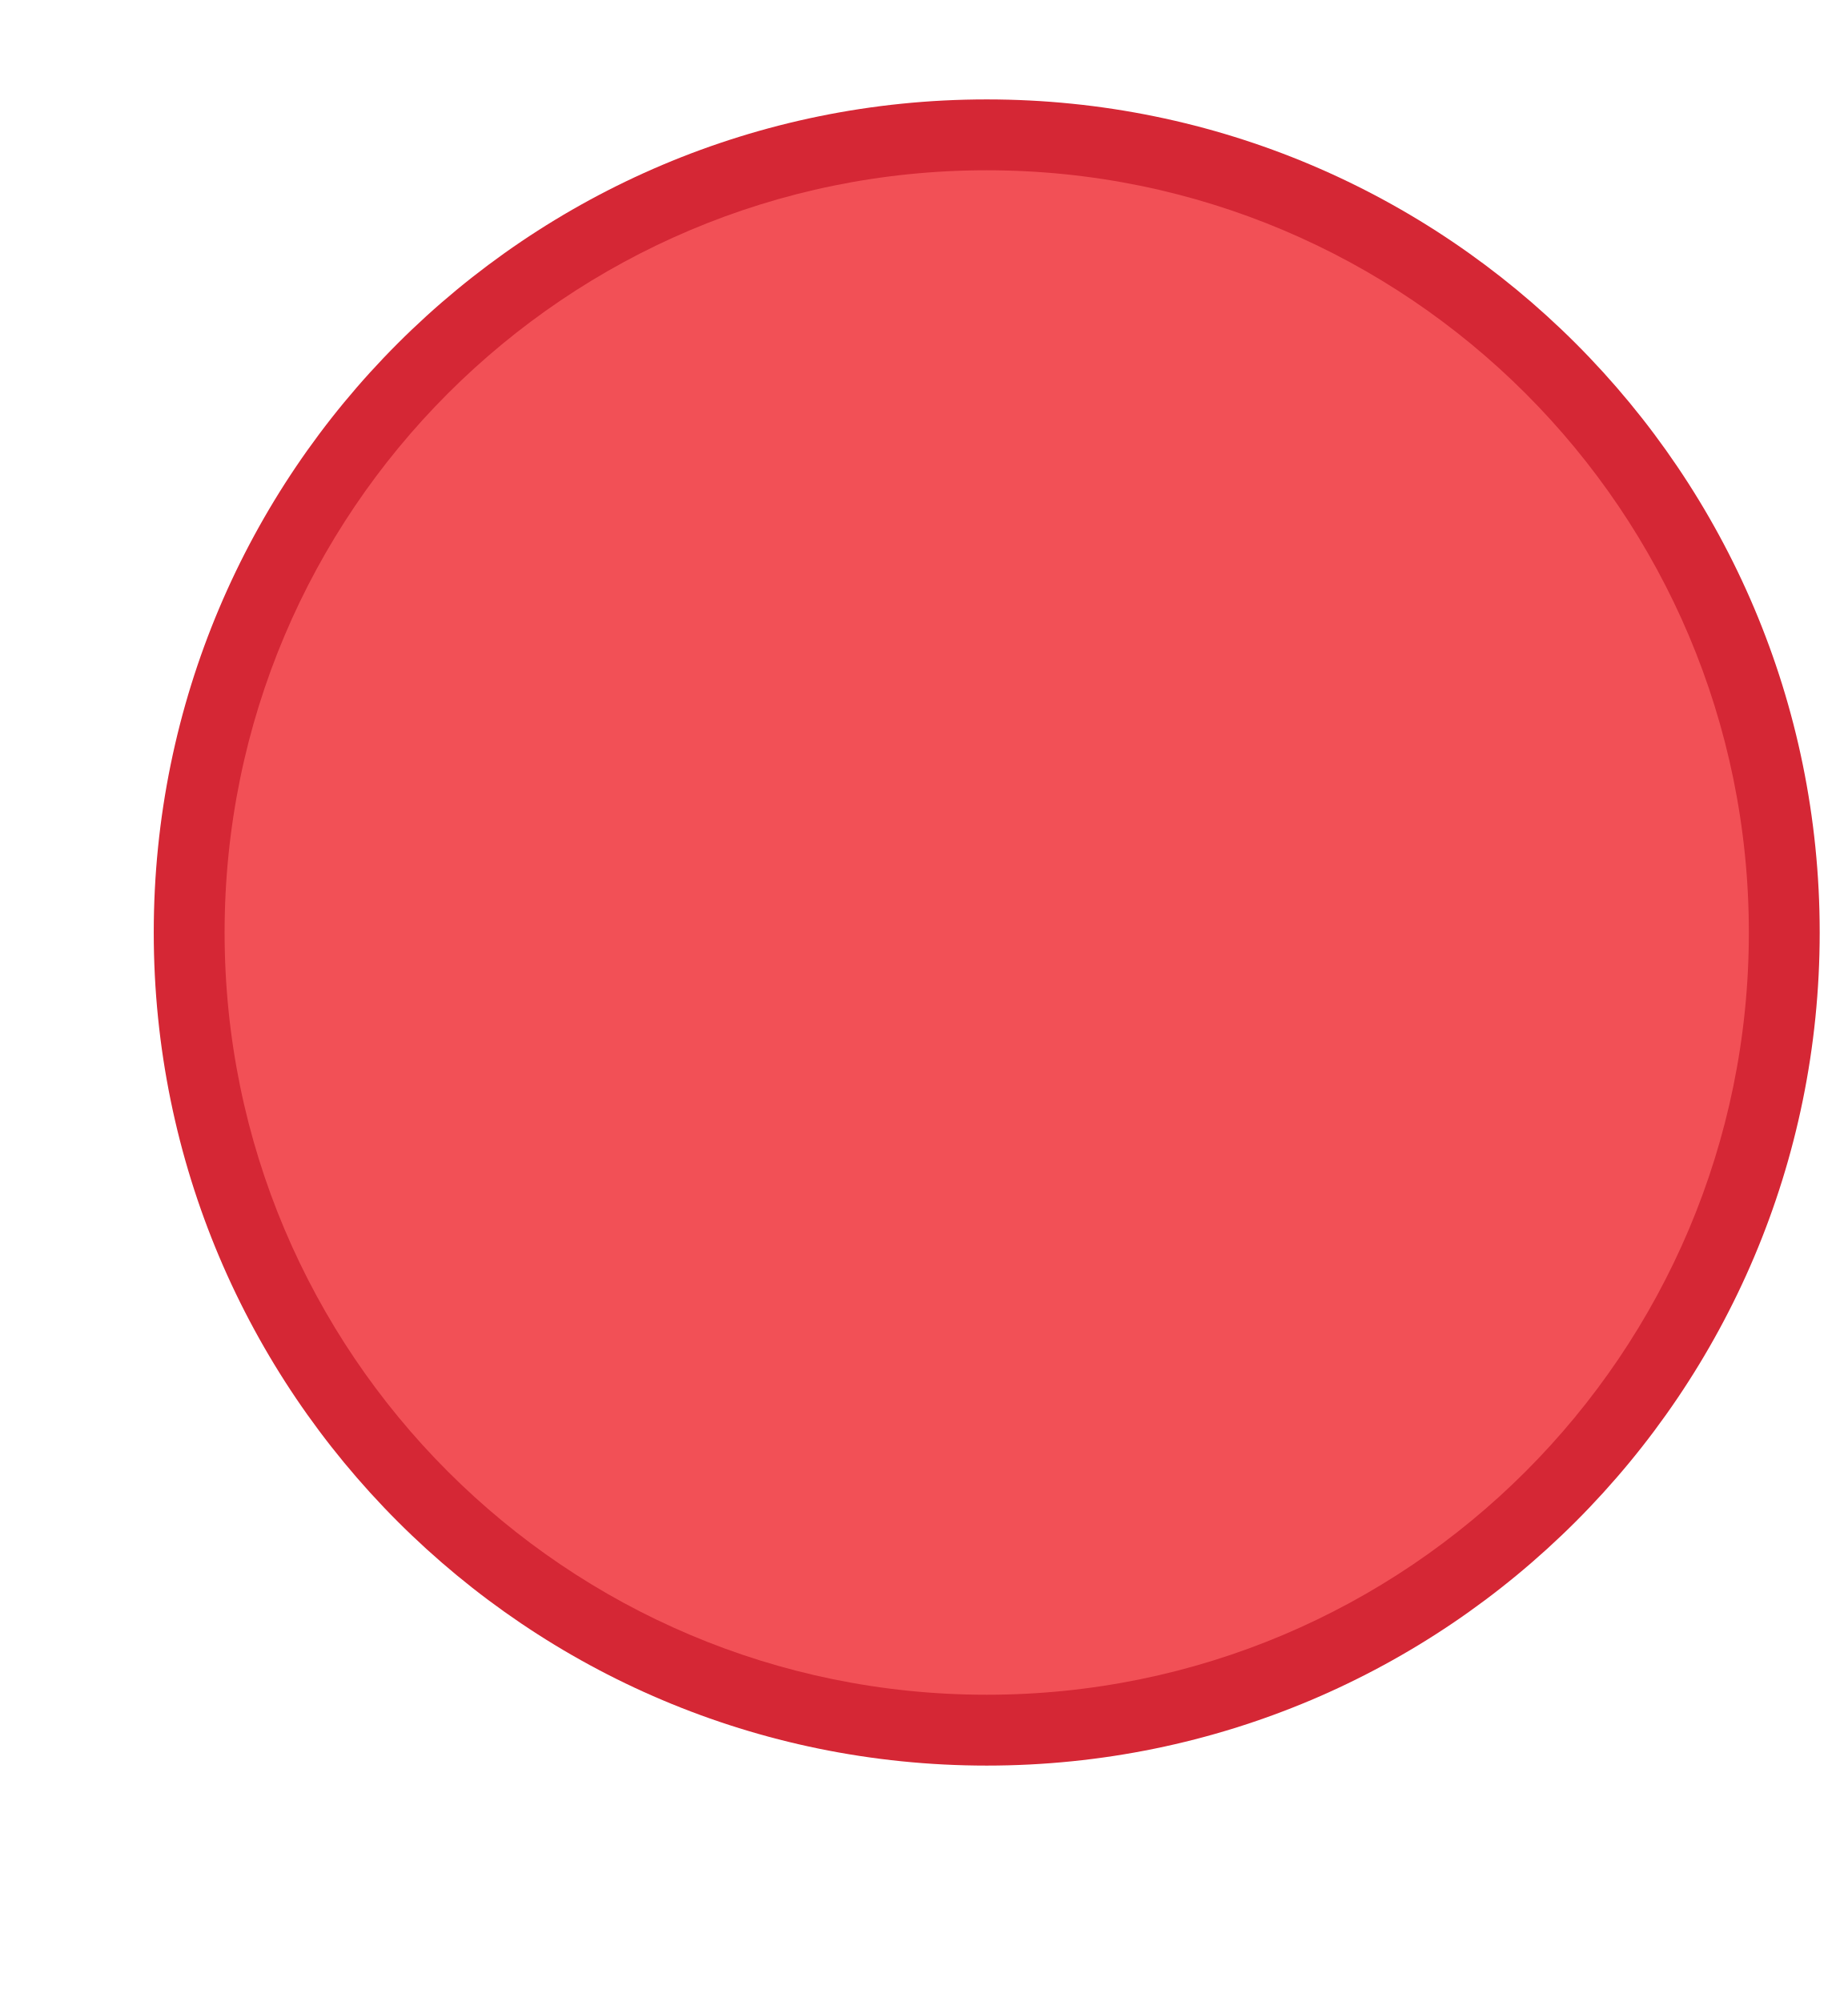
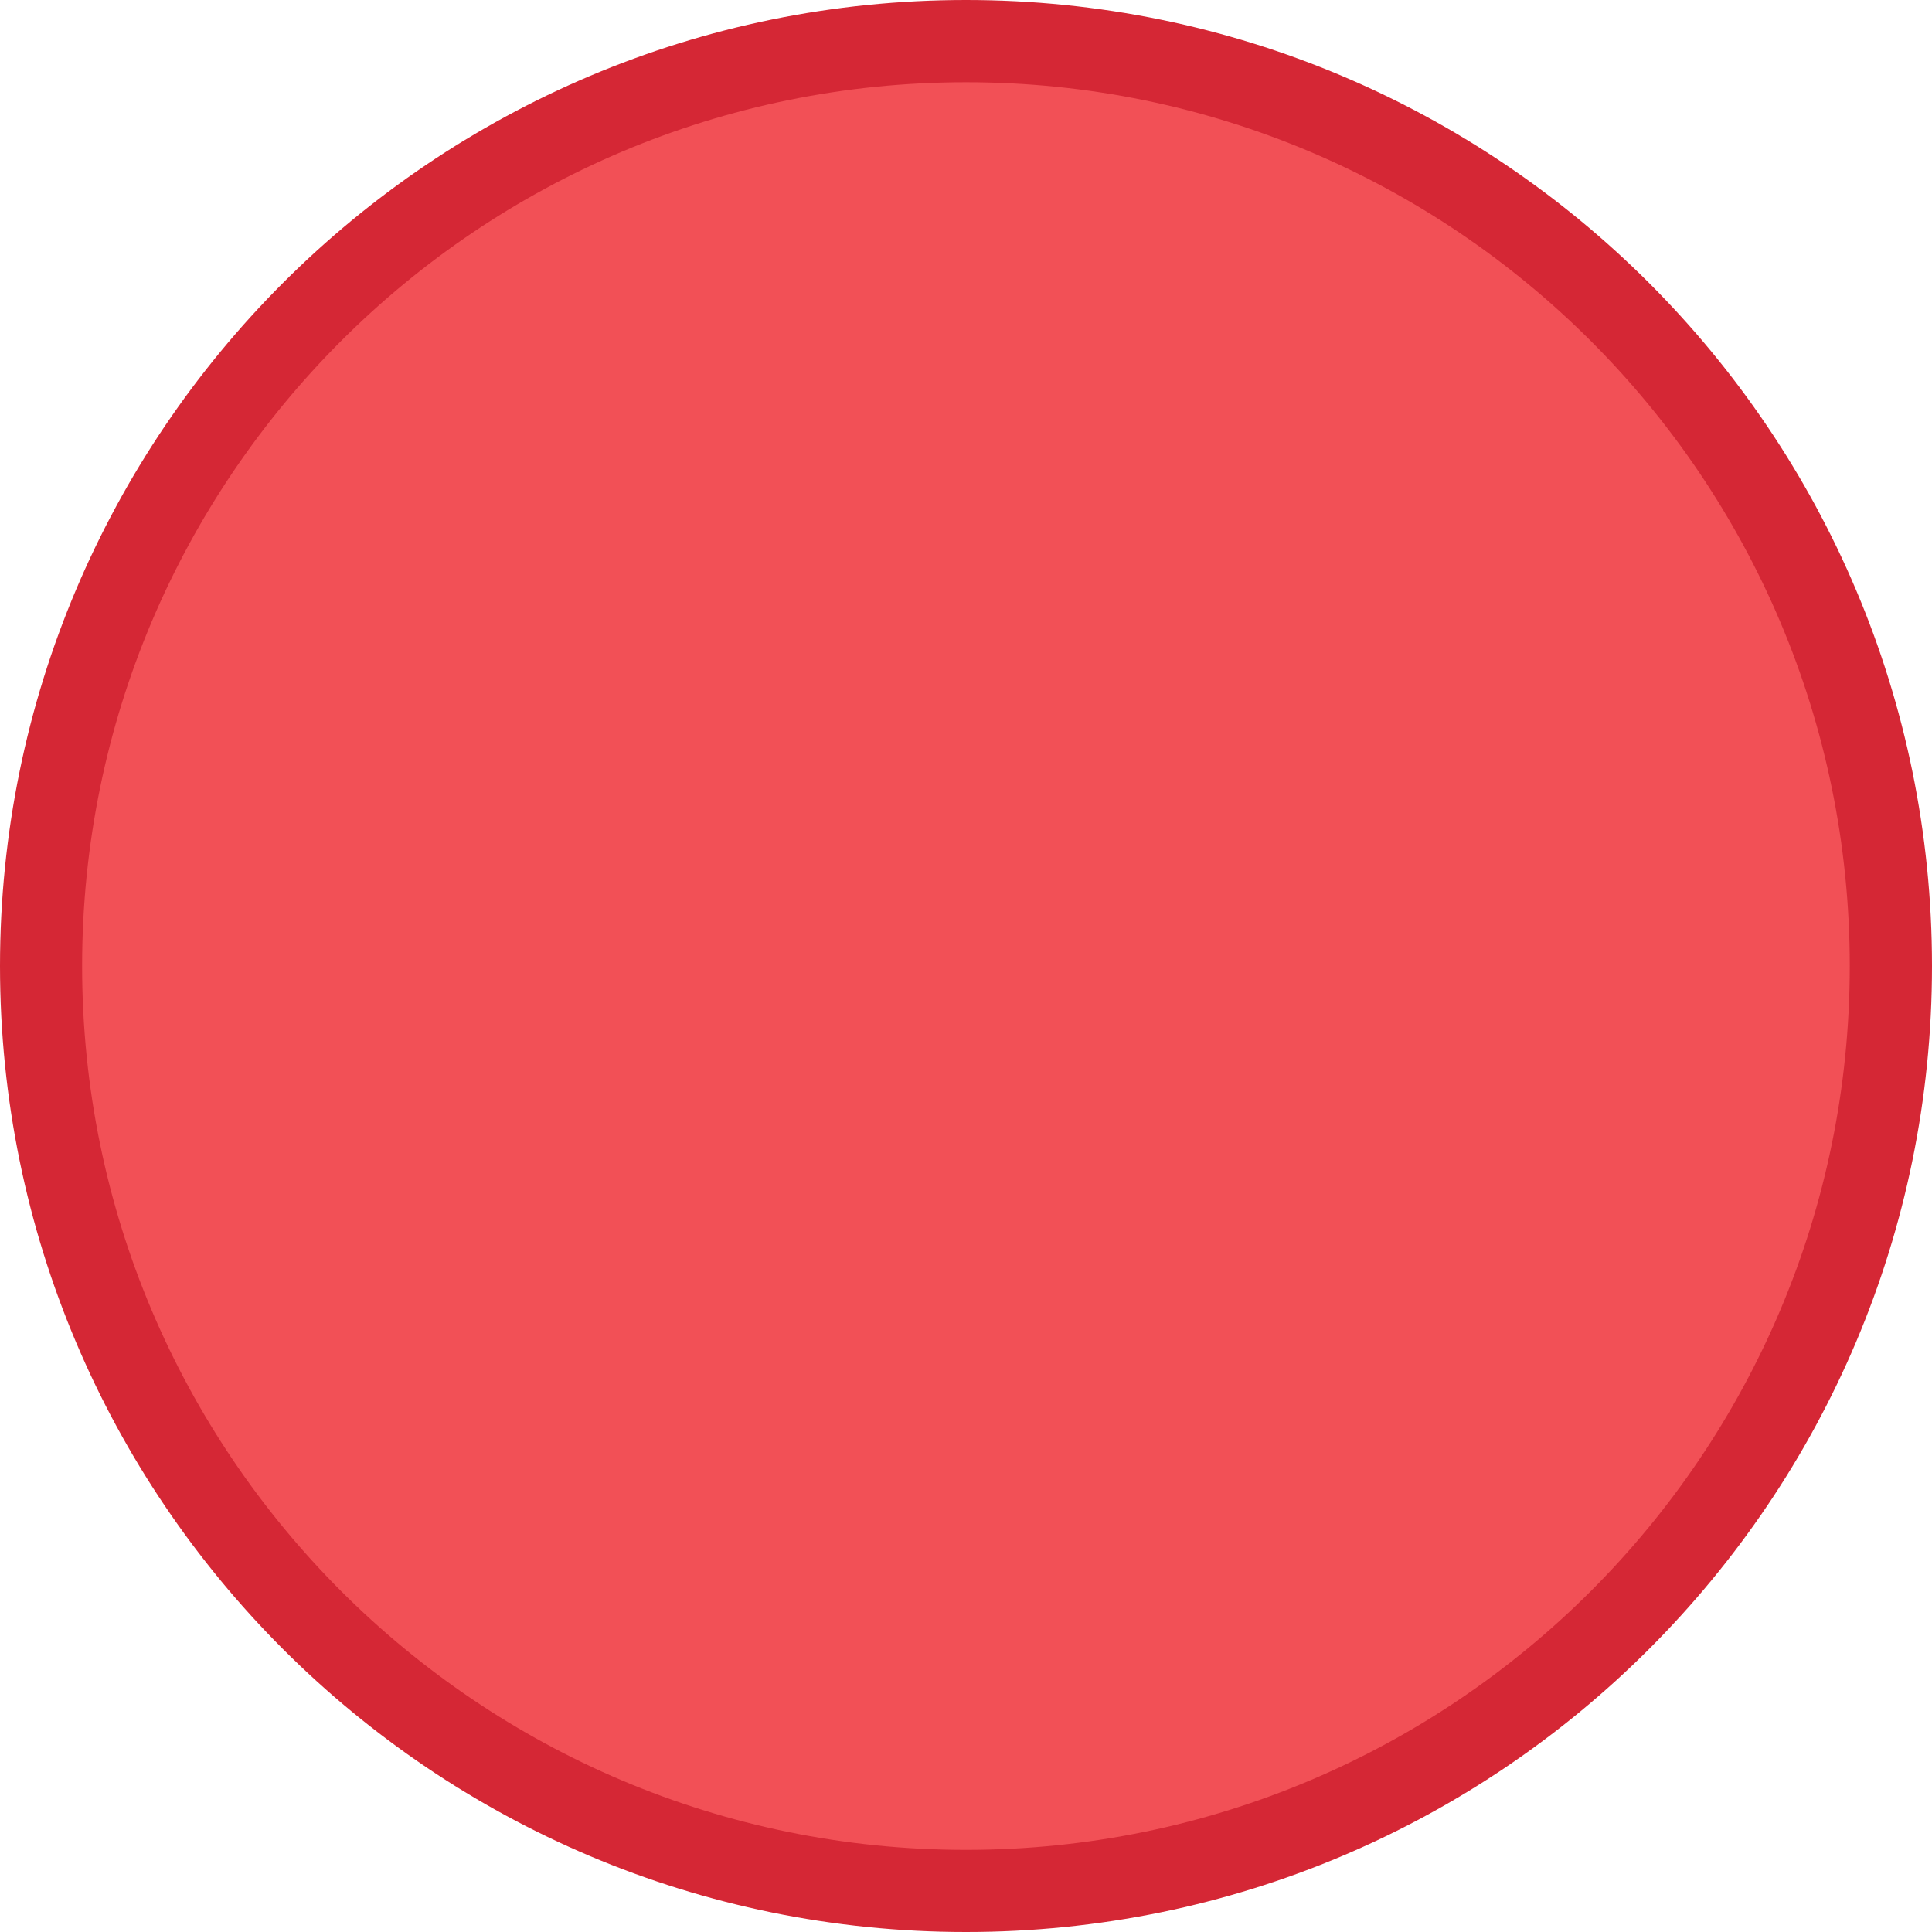
- <svg xmlns="http://www.w3.org/2000/svg" width="12" height="13" id="svg2" version="1.1">
-   <defs id="defs4" />
-   <g id="layer1" transform="translate(-671.1429,-651.5765)">
-     <g transform="matrix(0.1265625,0,0,-0.1265625,672.0709,663.0964)" id="g4090">
-       <g transform="scale(0.1,0.1)" id="g4092">
-         <path id="path4094" style="fill:#d52735;fill-opacity:1;fill-rule:evenodd;stroke:none" d="m 433,4.348 c 236.059,0 427.426,191.367 427.426,427.429 0,236.063 -191.367,427.43 -427.426,427.43 C 196.934,859.207 5.566,667.84 5.566,431.777 5.566,195.715 196.934,4.348 433,4.348" />
-         <path id="path4096" style="fill:#f25056;fill-opacity:1;fill-rule:evenodd;stroke:none" d="m 433,40.699 c 215.98,0 391.07,175.094 391.07,391.078 C 824.07,647.762 648.98,822.852 433,822.852 217.012,822.852 41.922,647.762 41.922,431.777 41.922,215.793 217.012,40.699 433,40.699" />
-       </g>
+ <svg xmlns="http://www.w3.org/2000/svg" version="1.1" id="SVGRoot" viewBox="0 0 12 12" height="12px" width="12px">
+   <defs id="defs14995" />
+   <g id="layer1">
+     <g transform="scale(0.75)" id="layer1-2">
+       <path id="path4094" style="fill:#d52735;fill-opacity:1;fill-rule:evenodd;stroke:none;stroke-width:0.019" d="M 8,16 C 12.418,16 16,12.418 16,8 16,3.582 12.418,0 8,0 3.582,0 0,3.582 0,8 0,12.418 3.582,16 8,16" />
+       <path id="path4096" style="fill:#f25056;fill-opacity:1;fill-rule:evenodd;stroke:none;stroke-width:0.019" d="m 8,15.32 c 4.042,0 7.319,-3.277 7.319,-7.32 0,-4.042 -3.277,-7.319 -7.319,-7.319 -4.043,0 -7.32,3.277 -7.32,7.319 0,4.042 3.277,7.32 7.32,7.32" />
    </g>
  </g>
</svg>
